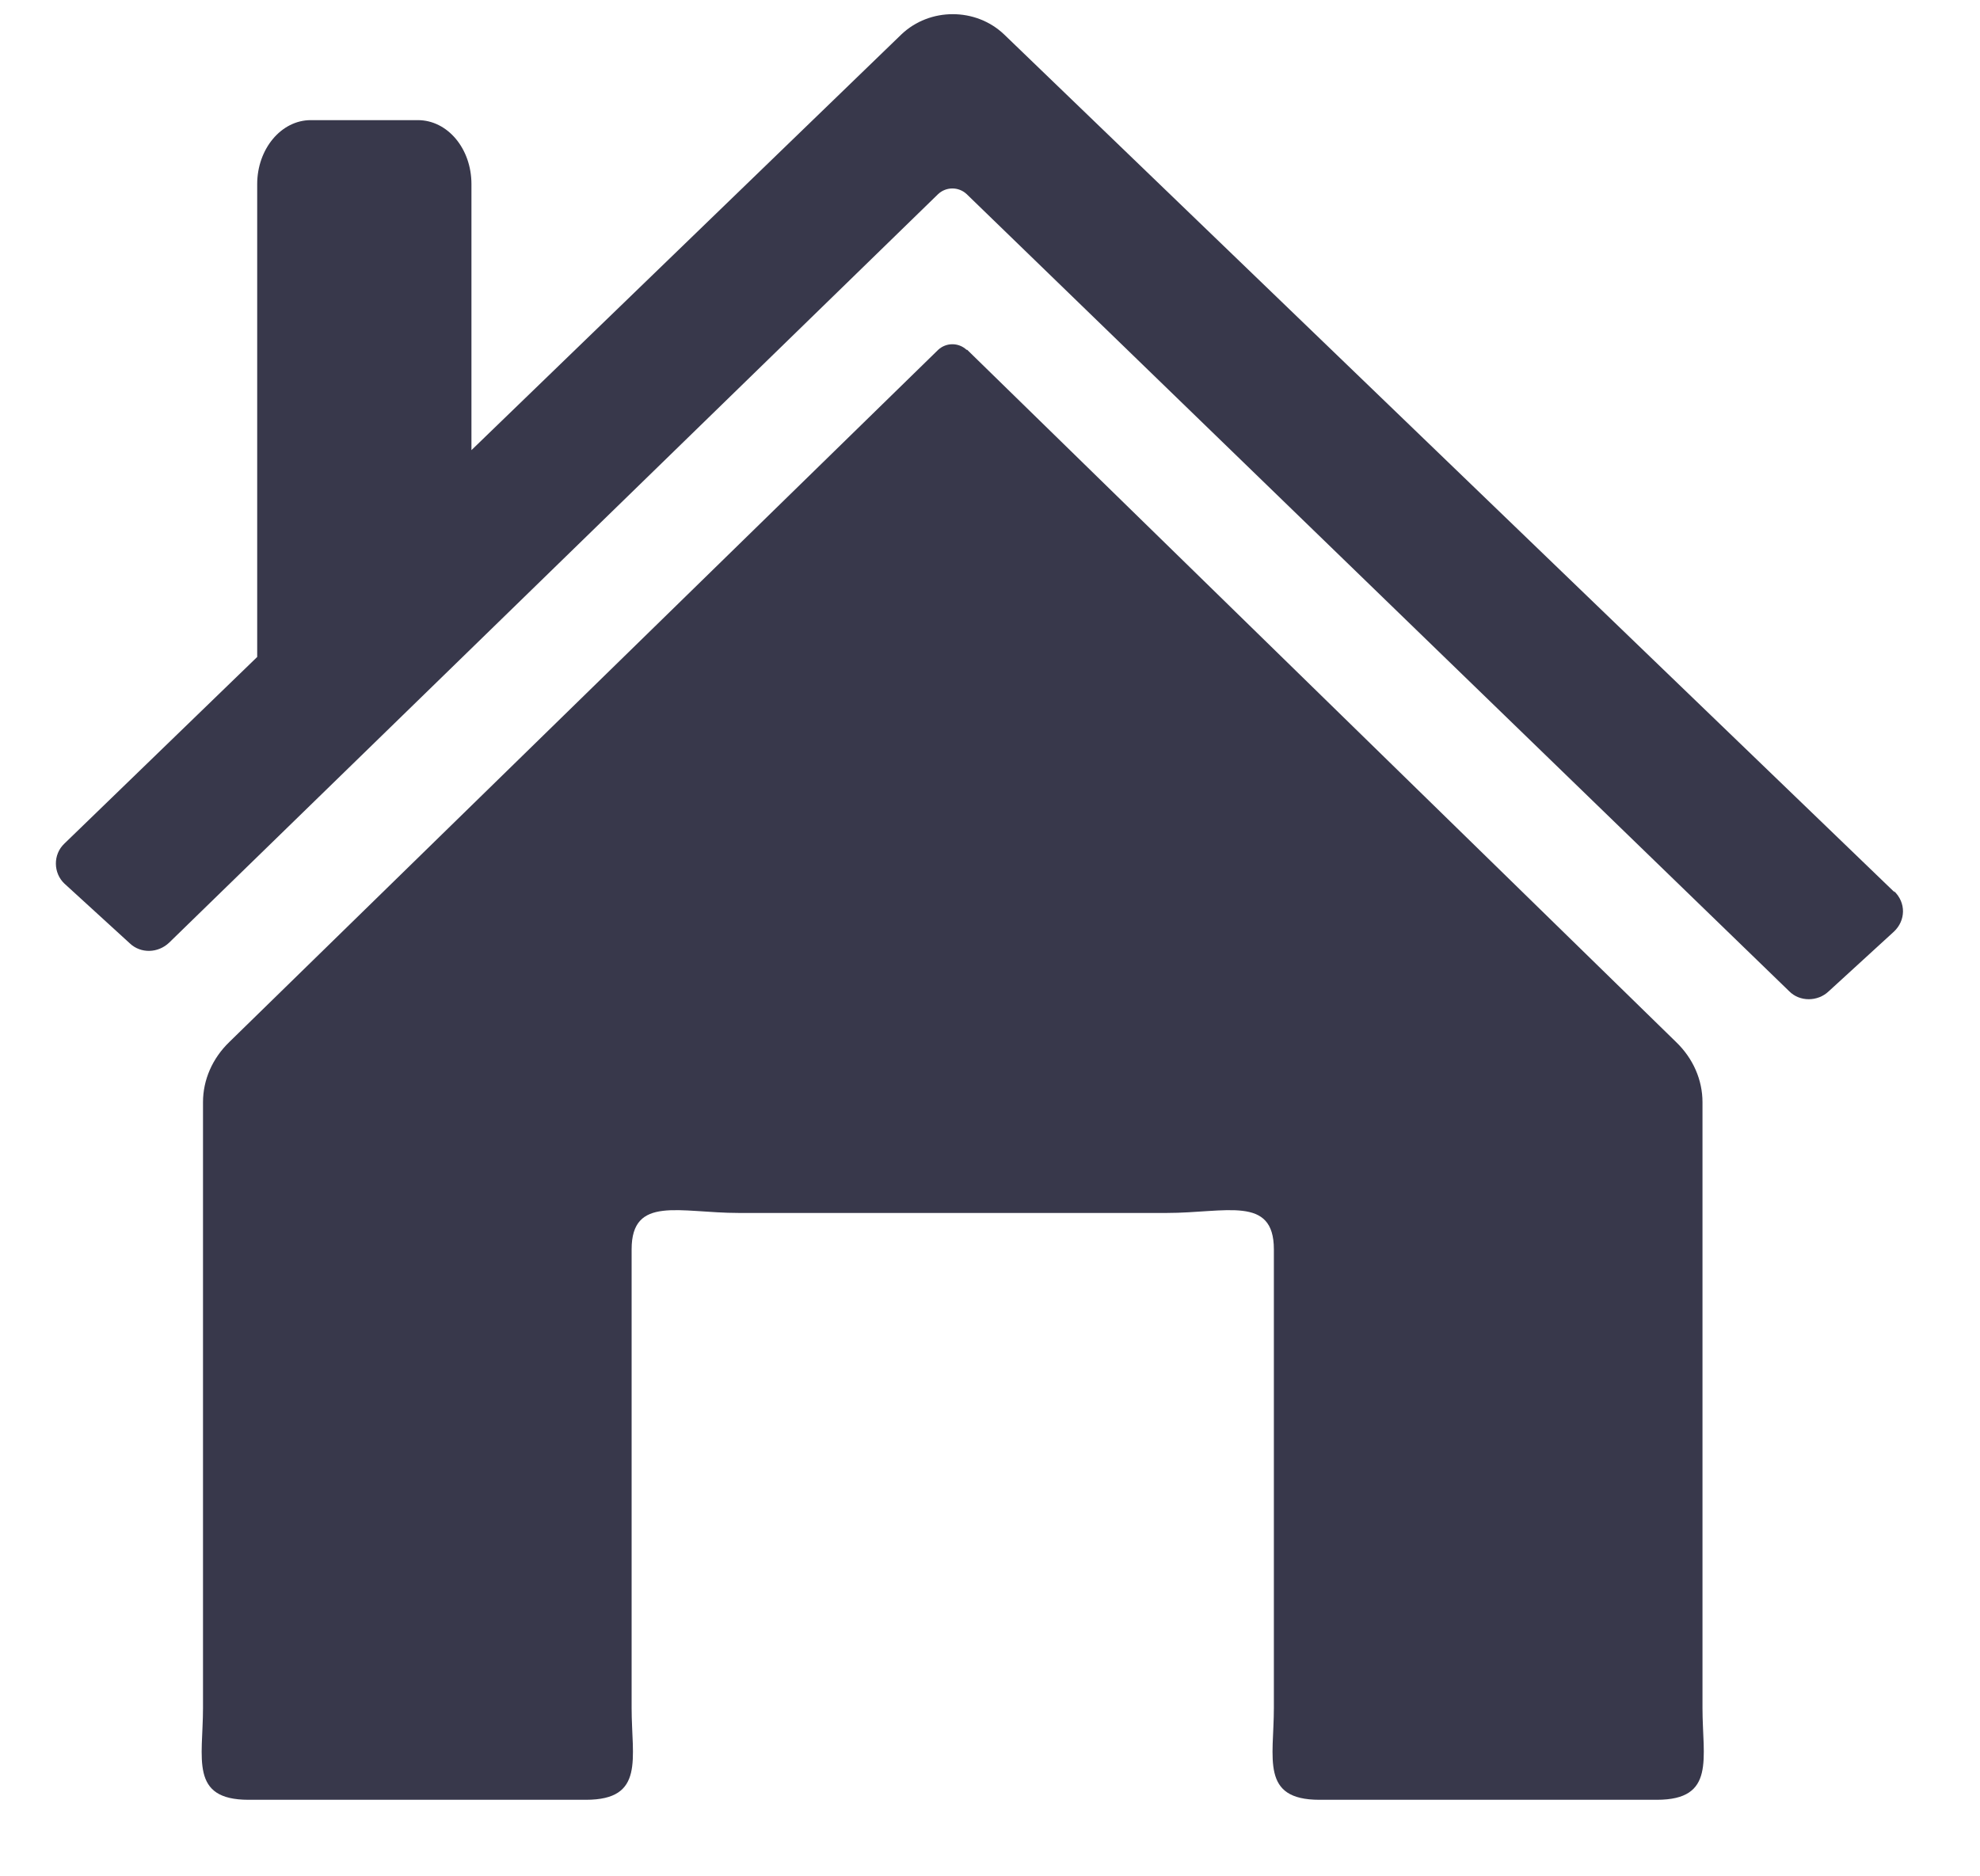
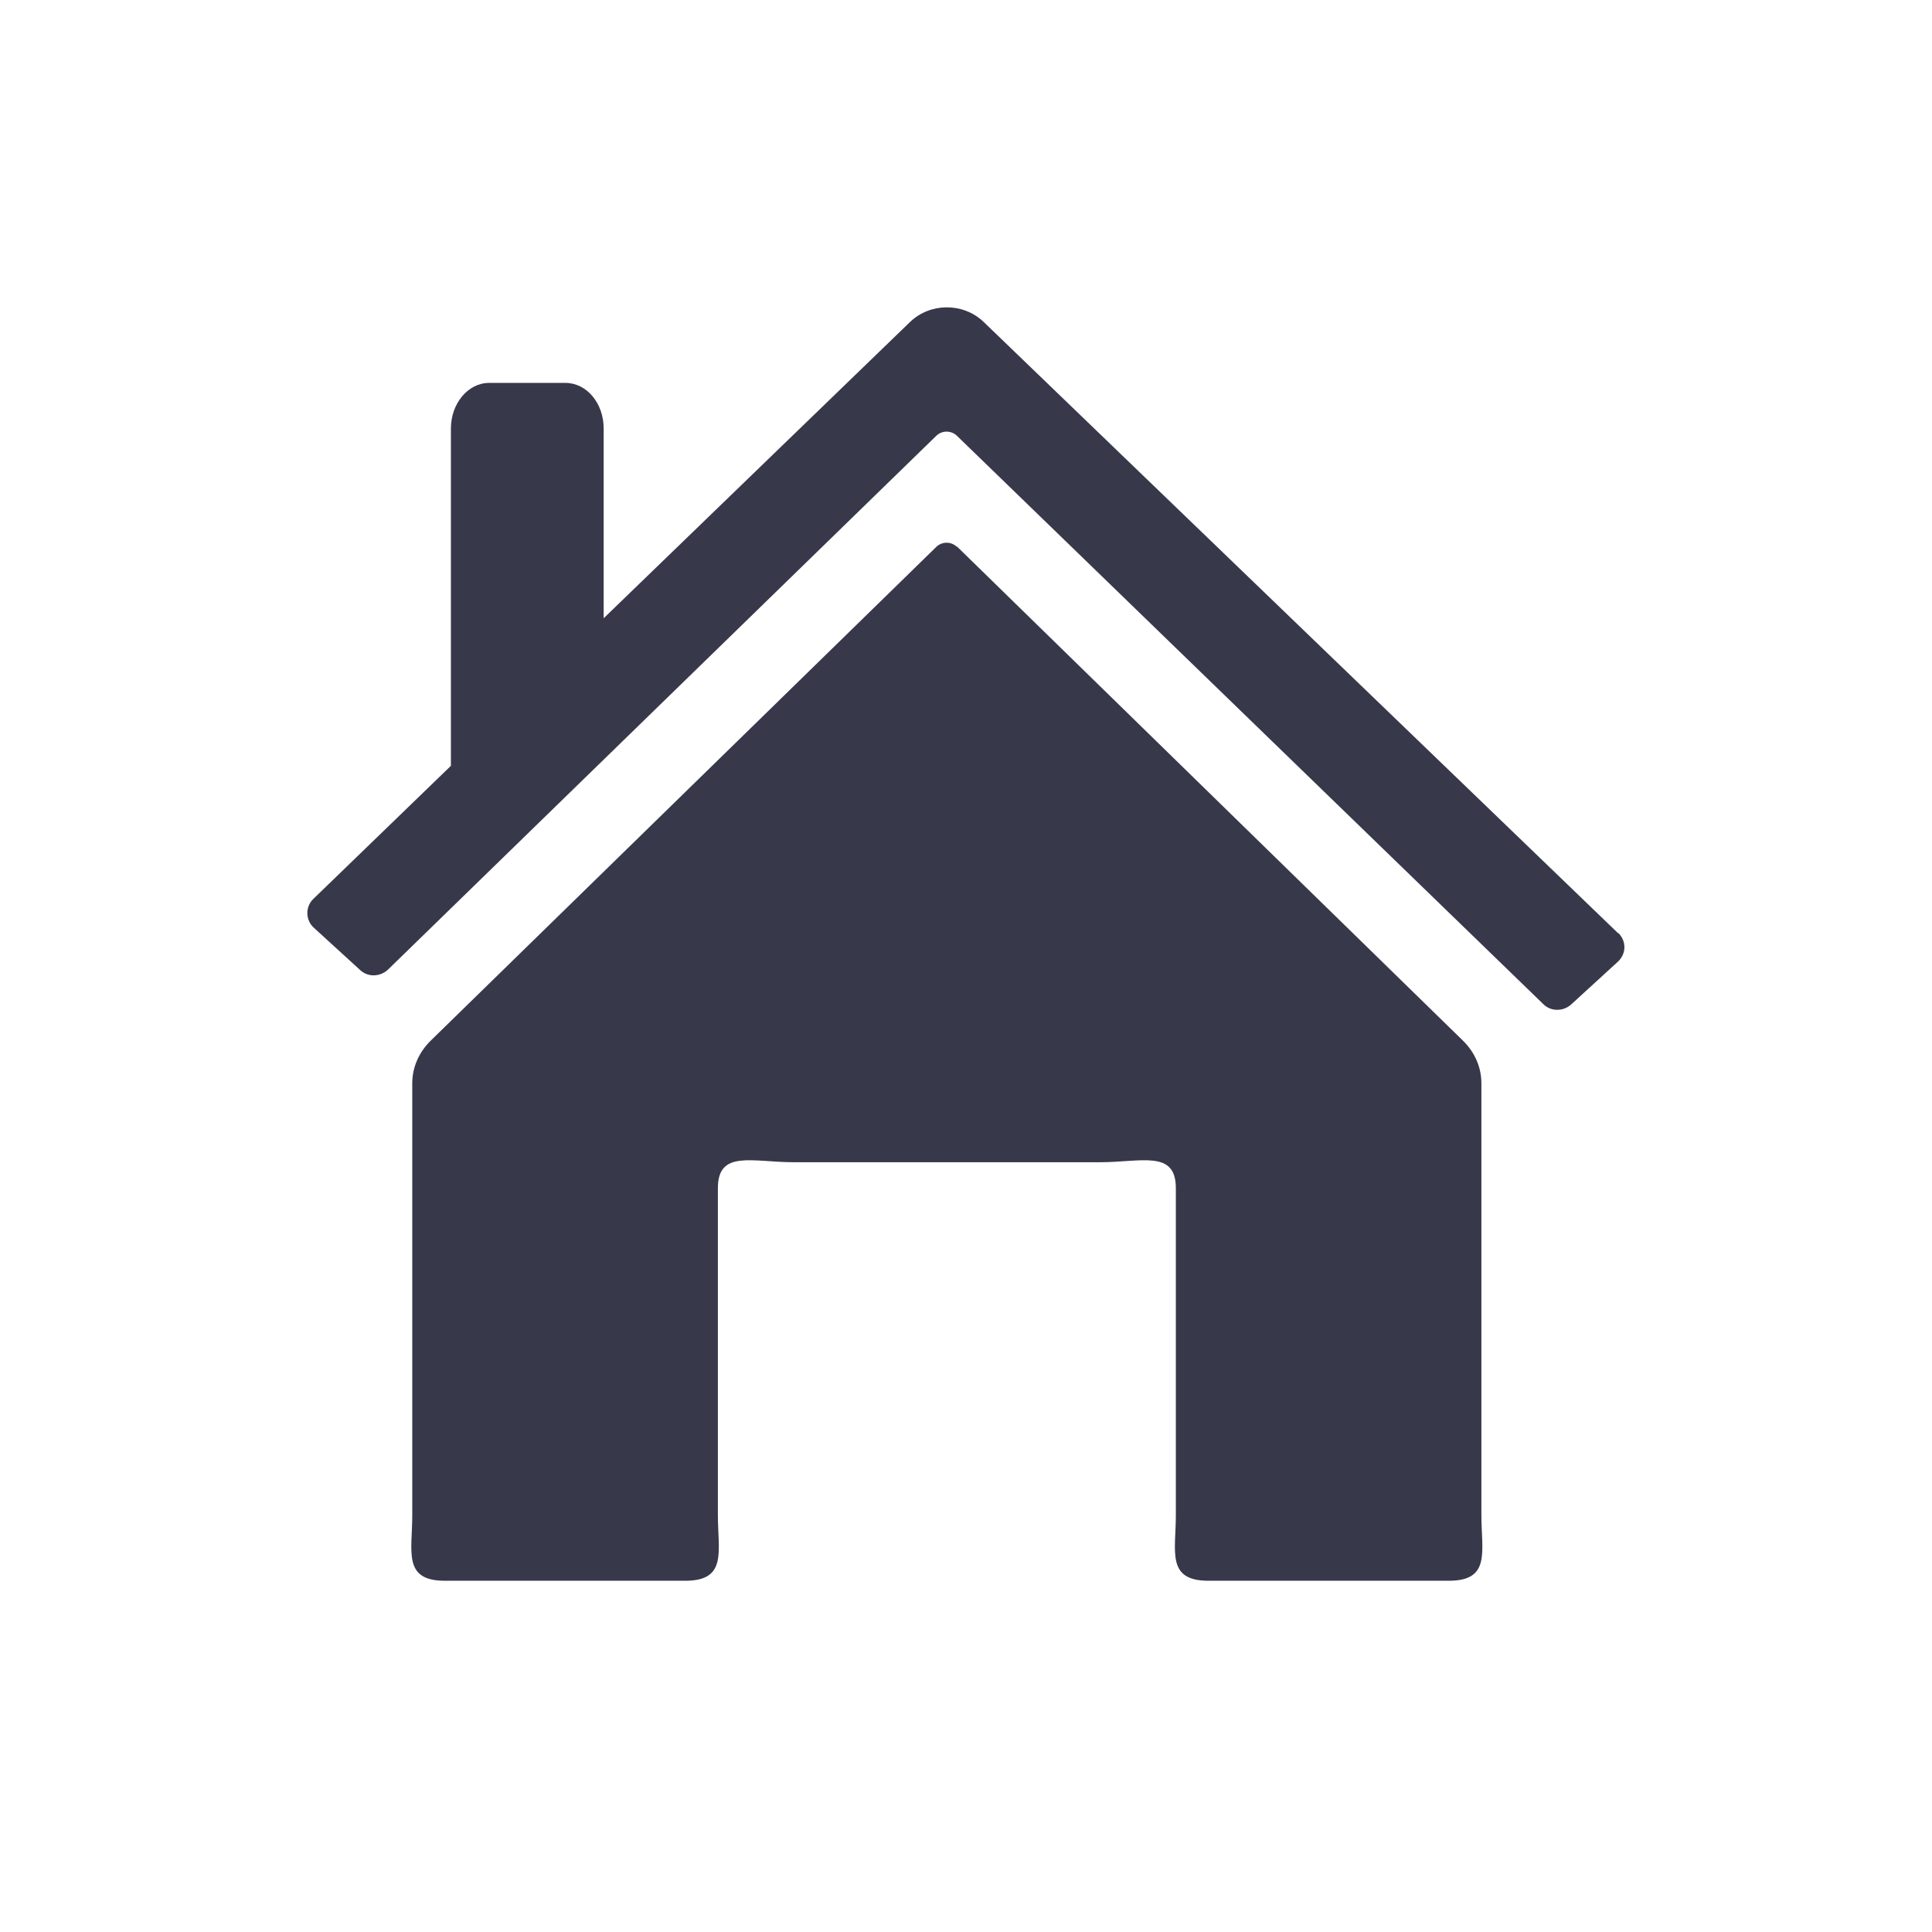
- <svg xmlns="http://www.w3.org/2000/svg" width="19" height="18" viewBox="0 0 19 18" fill="none">
-   <g id="Group 729">
-     <path id="Vector" d="M9.275 3.357C9.198 3.286 9.08 3.286 9.003 3.357L2.202 9.999C2.037 10.158 1.948 10.365 1.948 10.578V16.392C1.948 16.877 1.818 17.273 2.385 17.273H5.623C6.191 17.273 6.061 16.877 6.061 16.392V11.99C6.061 11.47 6.522 11.641 7.089 11.641H11.196C11.763 11.641 12.224 11.47 12.224 11.99V16.392C12.224 16.877 12.094 17.273 12.661 17.273H15.899C16.466 17.273 16.337 16.877 16.337 16.392V10.578C16.337 10.365 16.248 10.158 16.082 9.999L9.281 3.357H9.275Z" fill="#38384B" />
-     <path id="Vector_2" d="M18.18 8.563L9.636 0.331C9.364 0.071 8.921 0.071 8.649 0.331L4.524 4.32V1.767C4.524 1.425 4.294 1.153 4.01 1.153H2.982C2.698 1.153 2.468 1.43 2.468 1.767V6.305L0.618 8.096C0.506 8.202 0.512 8.38 0.618 8.48L1.245 9.053C1.351 9.154 1.517 9.148 1.623 9.047L9.003 1.862C9.08 1.791 9.198 1.791 9.275 1.862L17.17 9.514C17.27 9.615 17.442 9.615 17.548 9.514L18.174 8.941C18.287 8.835 18.293 8.663 18.174 8.551L18.18 8.563Z" fill="#38384B" />
-   </g>
+ <svg xmlns="http://www.w3.org/2000/svg" width="26" height="26" viewBox="0 0 26 26" fill="none">
+   <path d="M12.875 7.357C12.798 7.286 12.68 7.286 12.603 7.357L5.802 13.999C5.637 14.158 5.548 14.365 5.548 14.578V20.392C5.548 20.877 5.418 21.273 5.985 21.273H9.223C9.791 21.273 9.661 20.877 9.661 20.392V15.99C9.661 15.47 10.121 15.641 10.689 15.641H14.796C15.363 15.641 15.824 15.47 15.824 15.99V20.392C15.824 20.877 15.694 21.273 16.261 21.273H19.499C20.067 21.273 19.936 20.877 19.936 20.392V14.578C19.936 14.365 19.848 14.158 19.682 13.999L12.881 7.357H12.875Z" fill="#38384B" />
+   <path d="M21.78 12.563L13.236 4.331C12.964 4.071 12.521 4.071 12.249 4.331L8.124 8.32V5.767C8.124 5.425 7.894 5.153 7.61 5.153H6.582C6.298 5.153 6.068 5.431 6.068 5.767V10.306L4.218 12.096C4.106 12.202 4.112 12.38 4.218 12.48L4.845 13.053C4.951 13.154 5.117 13.148 5.223 13.047L12.603 5.862C12.68 5.791 12.798 5.791 12.875 5.862L20.77 13.514C20.87 13.615 21.041 13.615 21.148 13.514L21.774 12.941C21.887 12.835 21.892 12.663 21.774 12.551L21.78 12.563Z" fill="#38384B" />
</svg>
